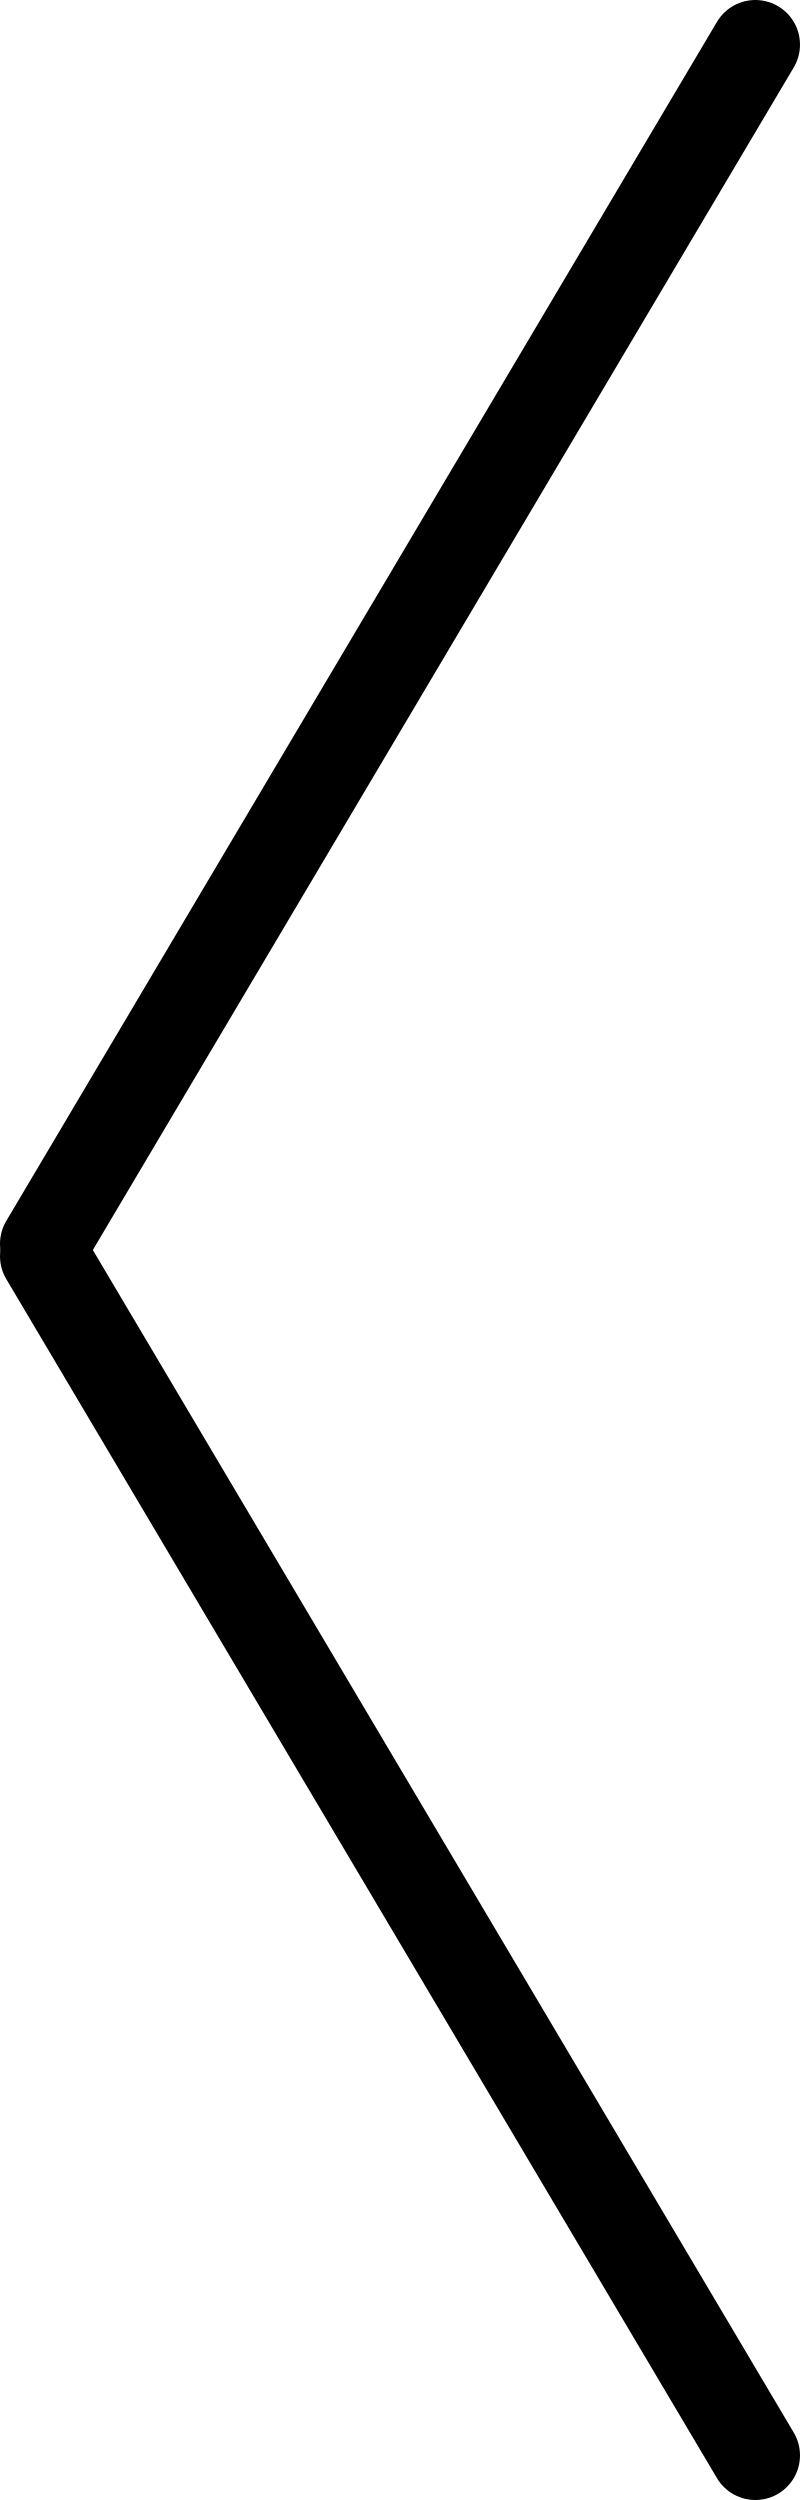
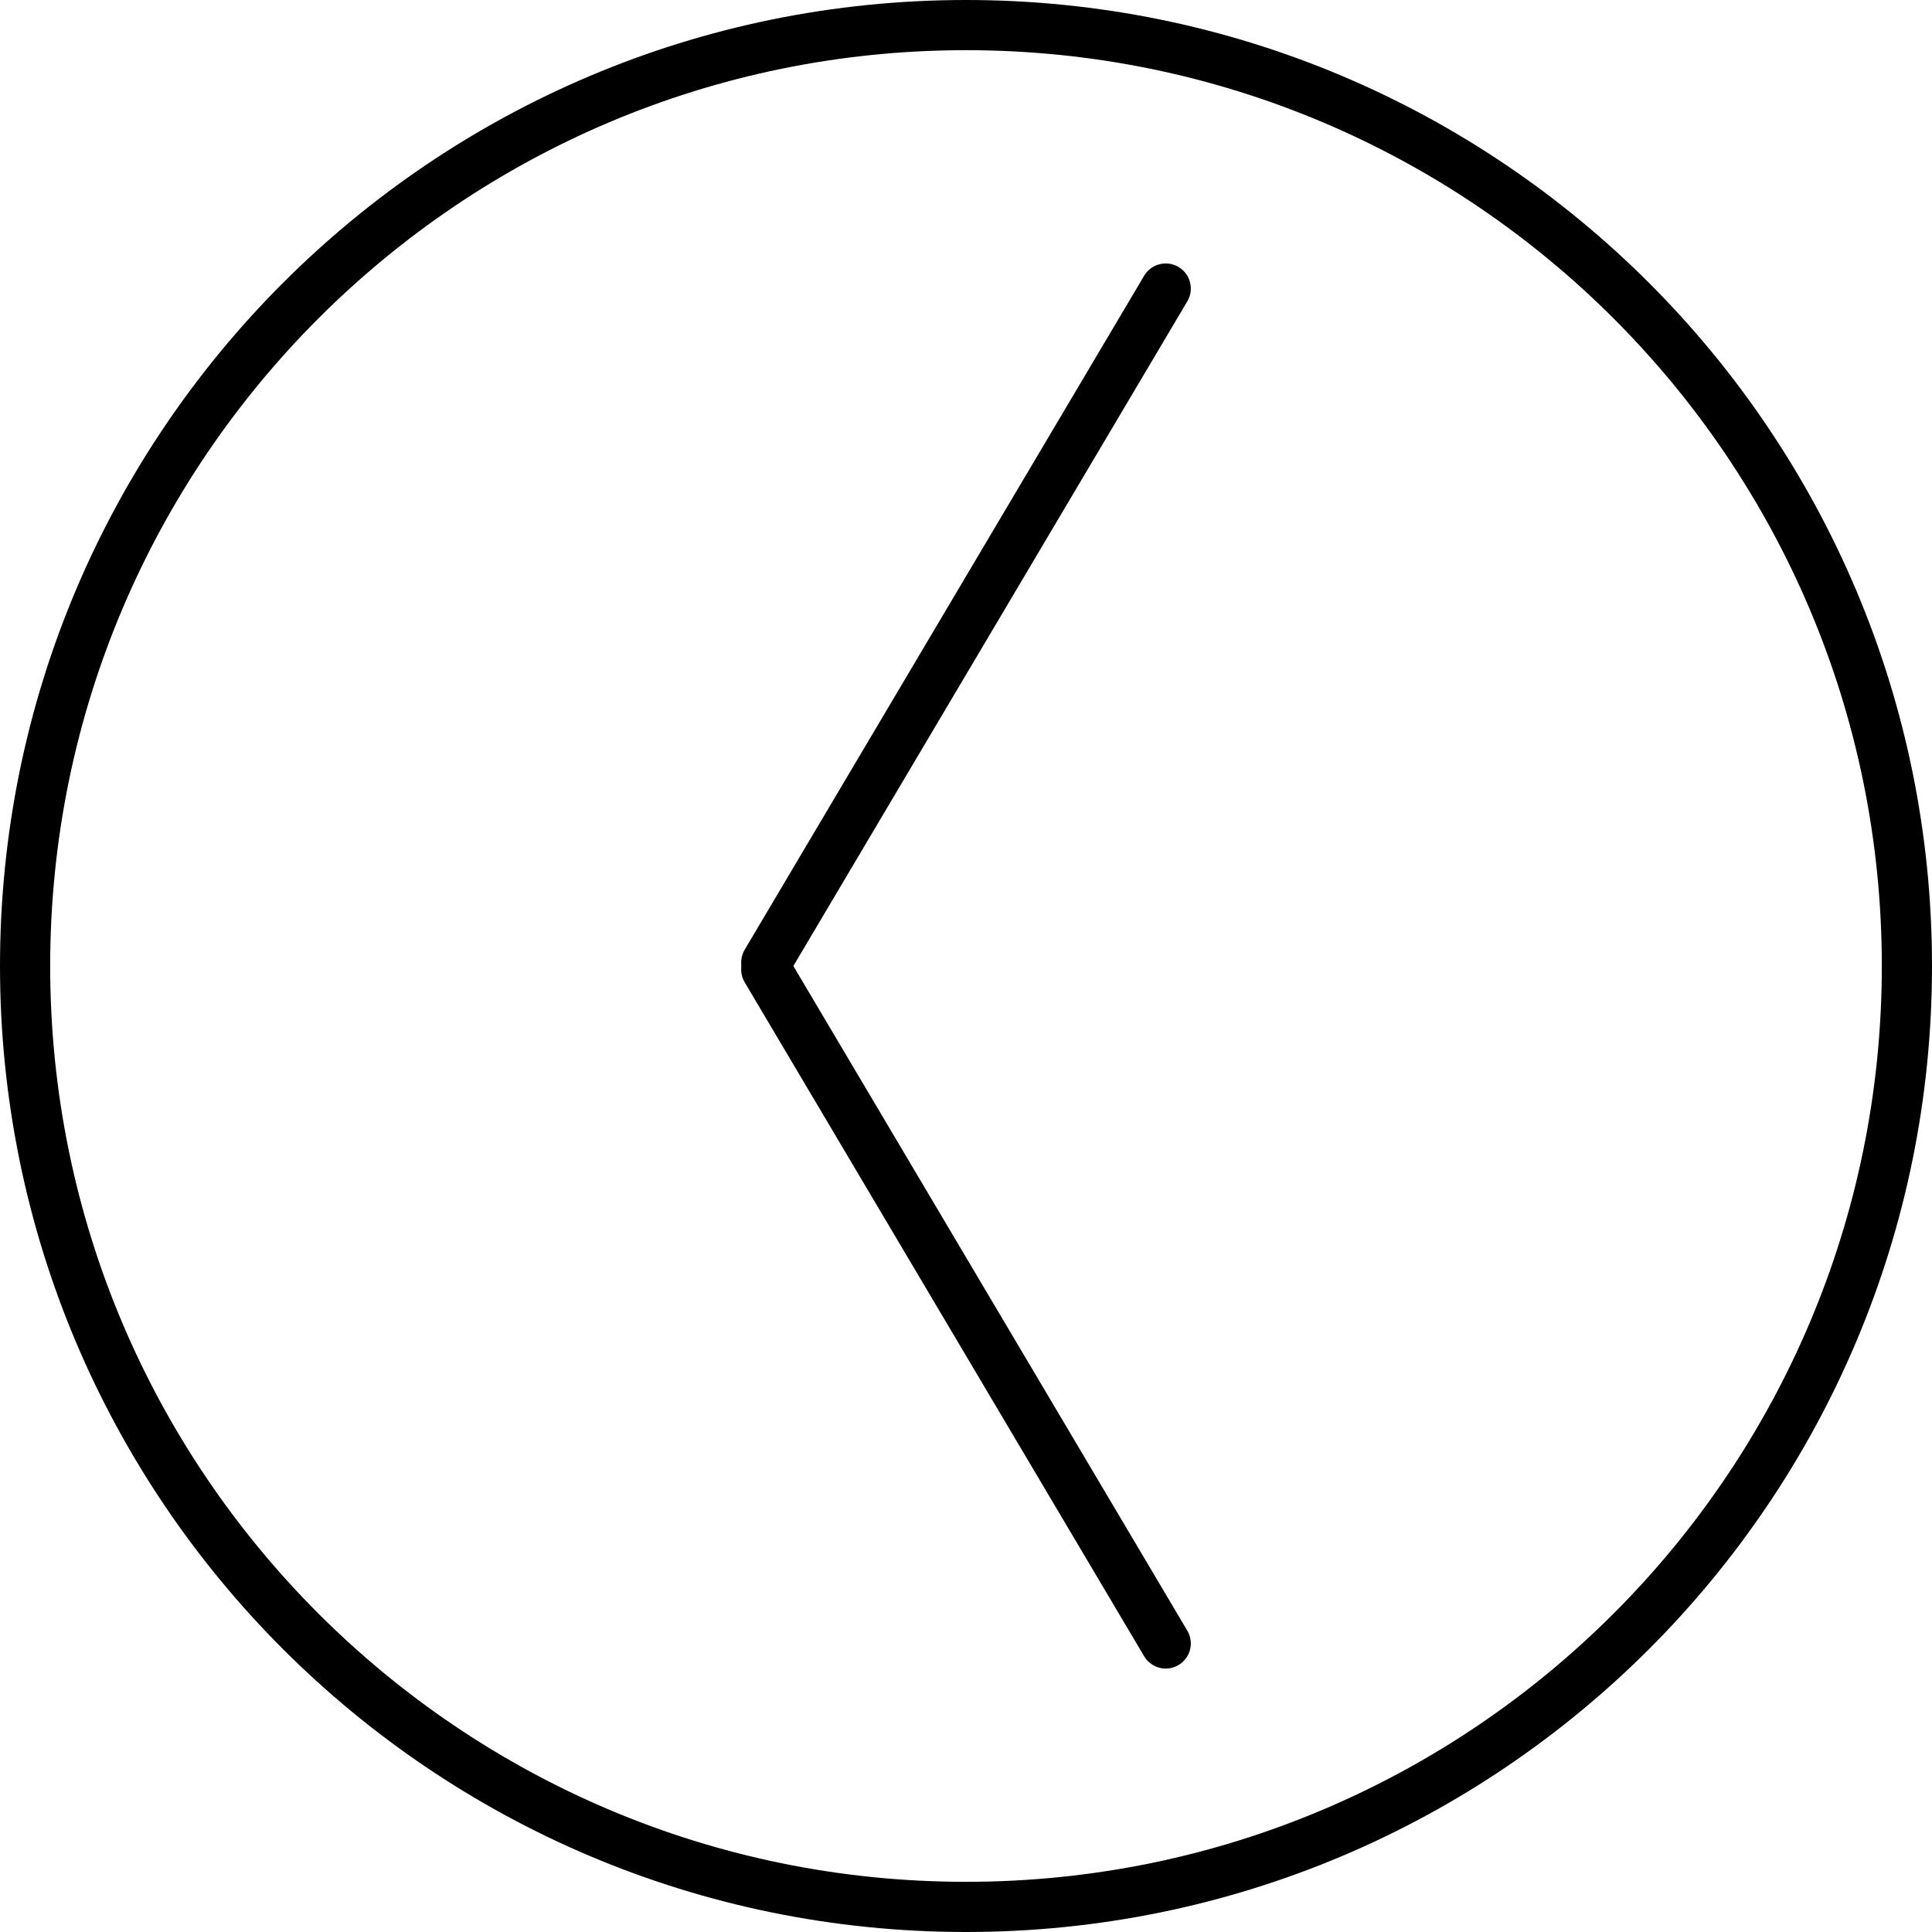
- <svg xmlns="http://www.w3.org/2000/svg" viewBox="0 0 17.92 56">
+ <svg xmlns="http://www.w3.org/2000/svg" id="Layer_2" viewBox="0 0 77 77">
  <defs>
-     <style>.d{fill:none;stroke:#000;stroke-linecap:round;stroke-miterlimit:10;stroke-width:2px;}</style>
+     <style>.cls-1{stroke-linecap:round;}.cls-1,.cls-2{fill:none;stroke:#000;stroke-miterlimit:10;stroke-width:2px;}</style>
  </defs>
-   <g id="a" />
-   <g id="b">
-     <g id="c">
-       <g>
-         <line class="d" x1="16.92" y1="1" x2="1" y2="27.86" />
-         <line class="d" x1="16.92" y1="55" x2="1" y2="28.14" />
-       </g>
+   <g id="Layer_1-2">
+     <g>
+       <line class="cls-1" x1="46.46" y1="11.5" x2="30.54" y2="38.36" />
+       <line class="cls-1" x1="46.46" y1="65.5" x2="30.54" y2="38.64" />
    </g>
+     <circle class="cls-2" cx="38.5" cy="38.5" r="37.5" />
  </g>
</svg>
